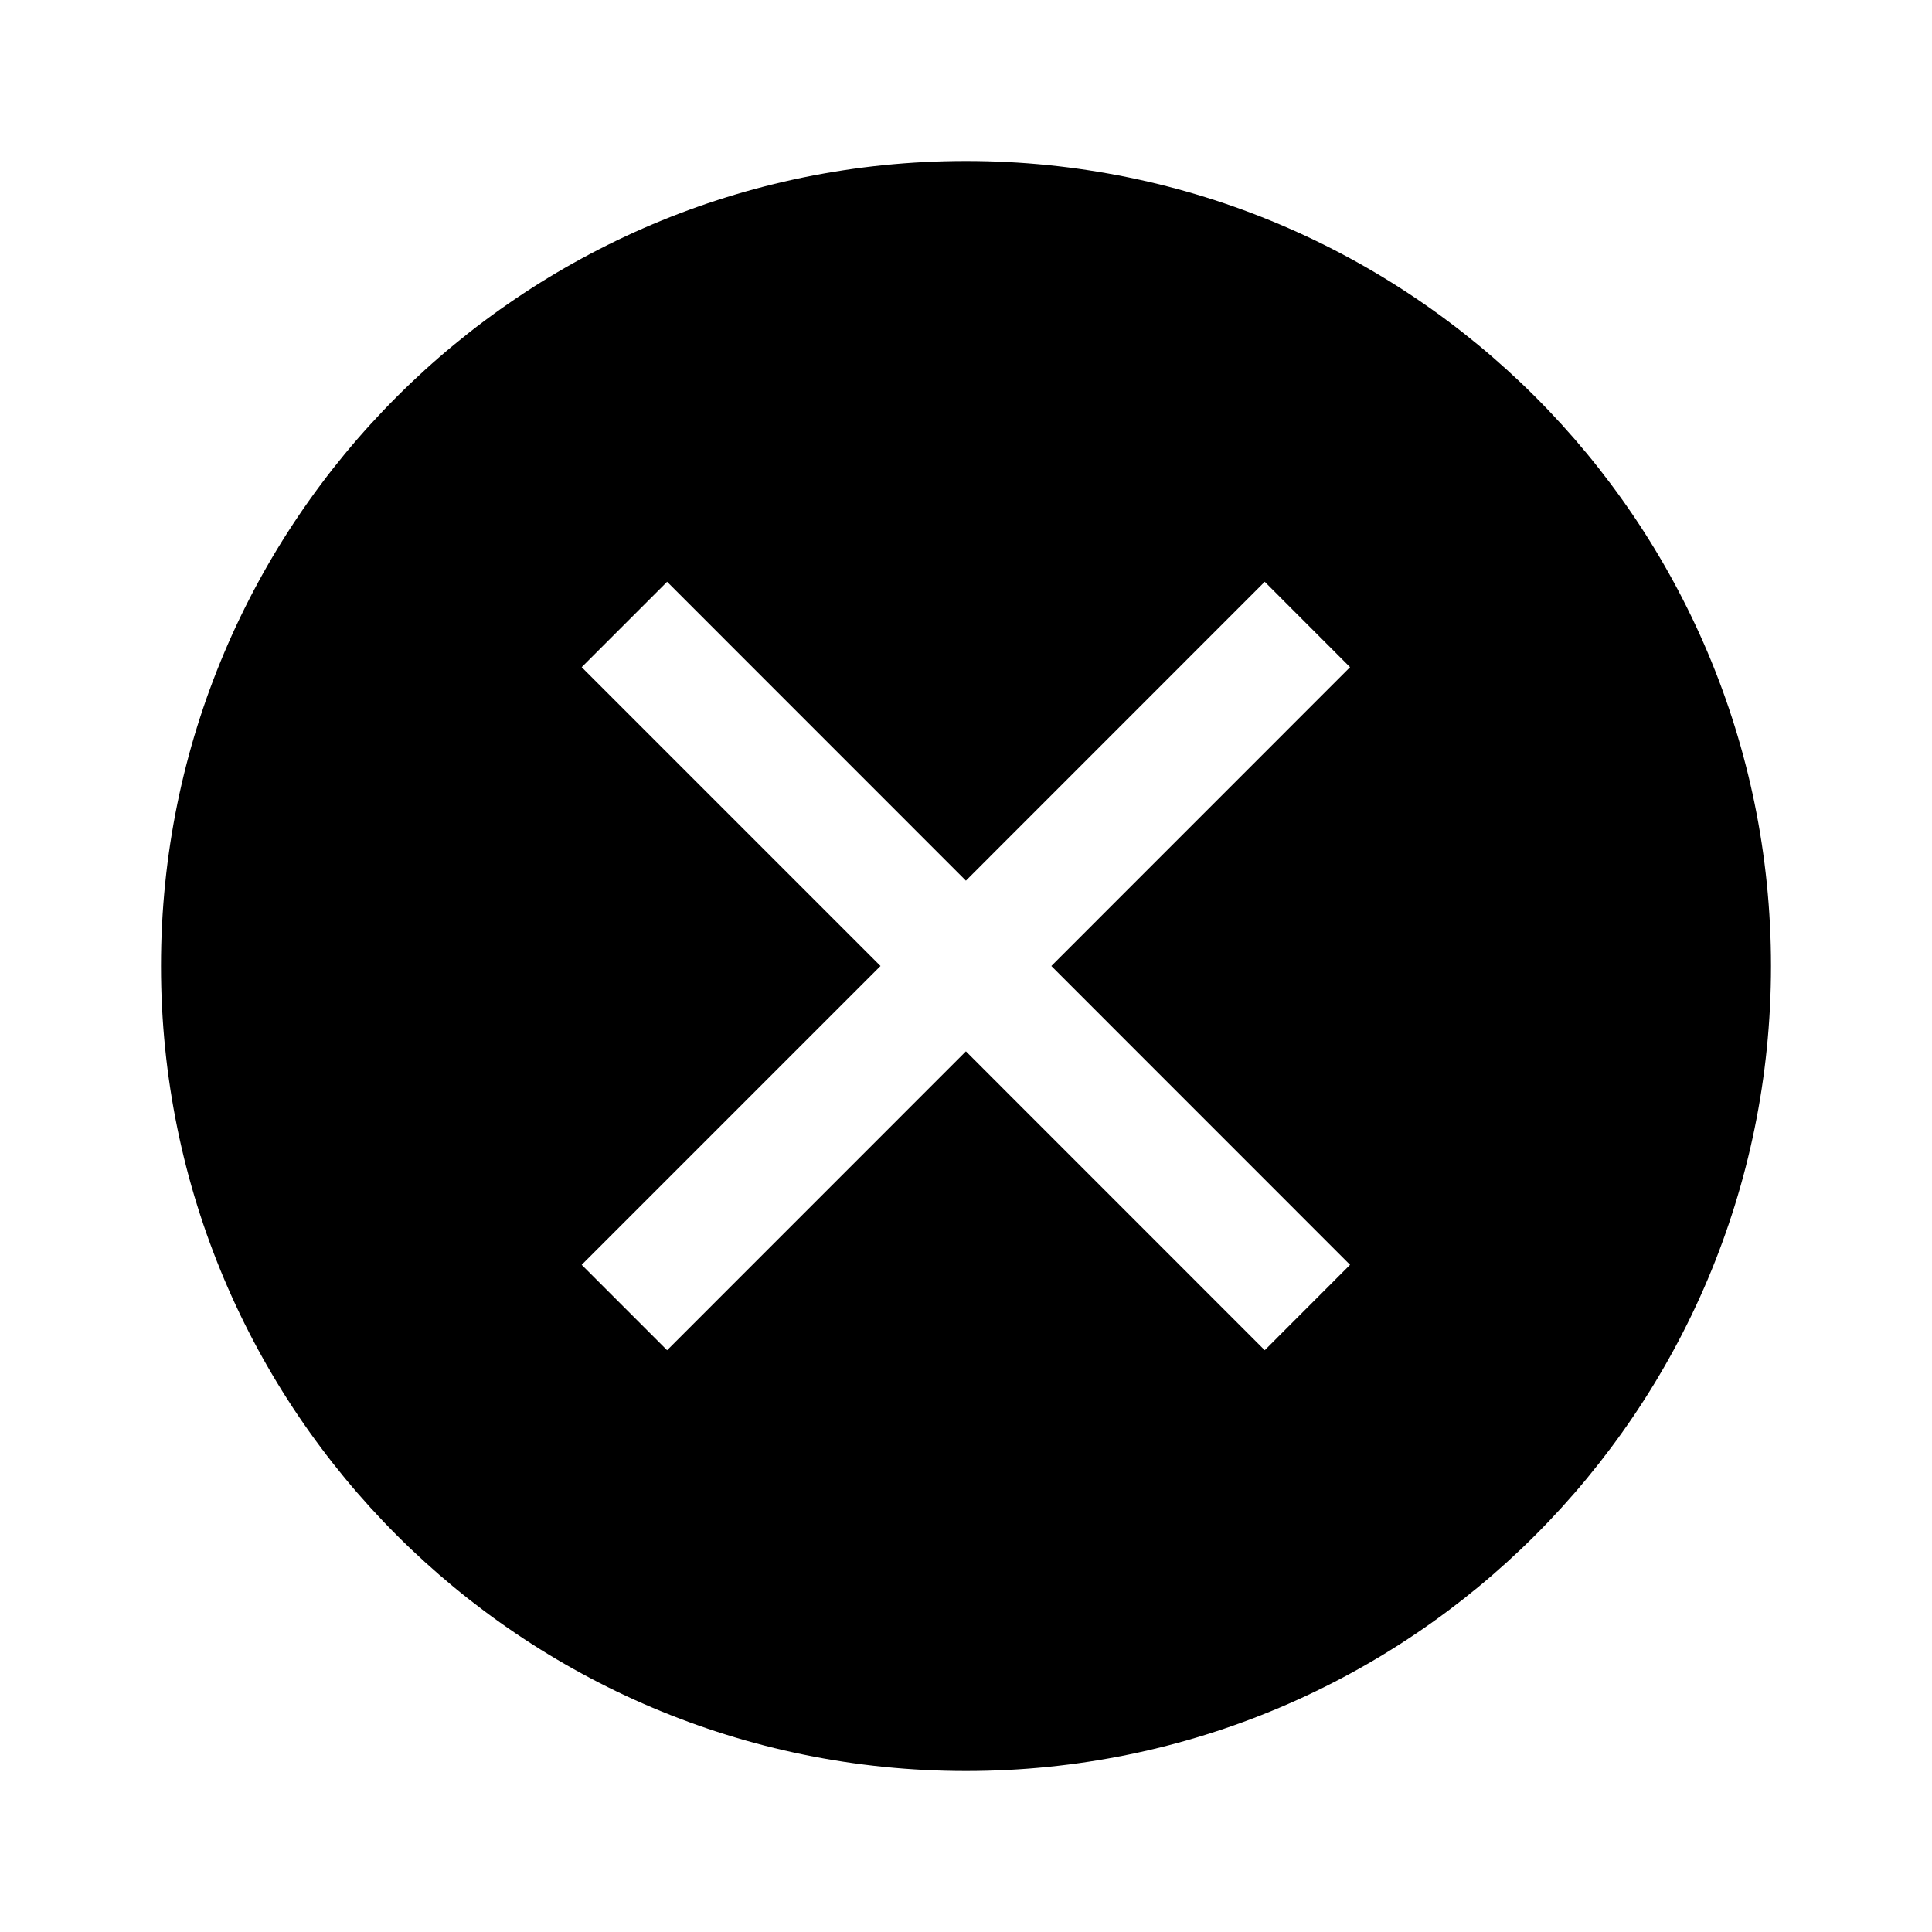
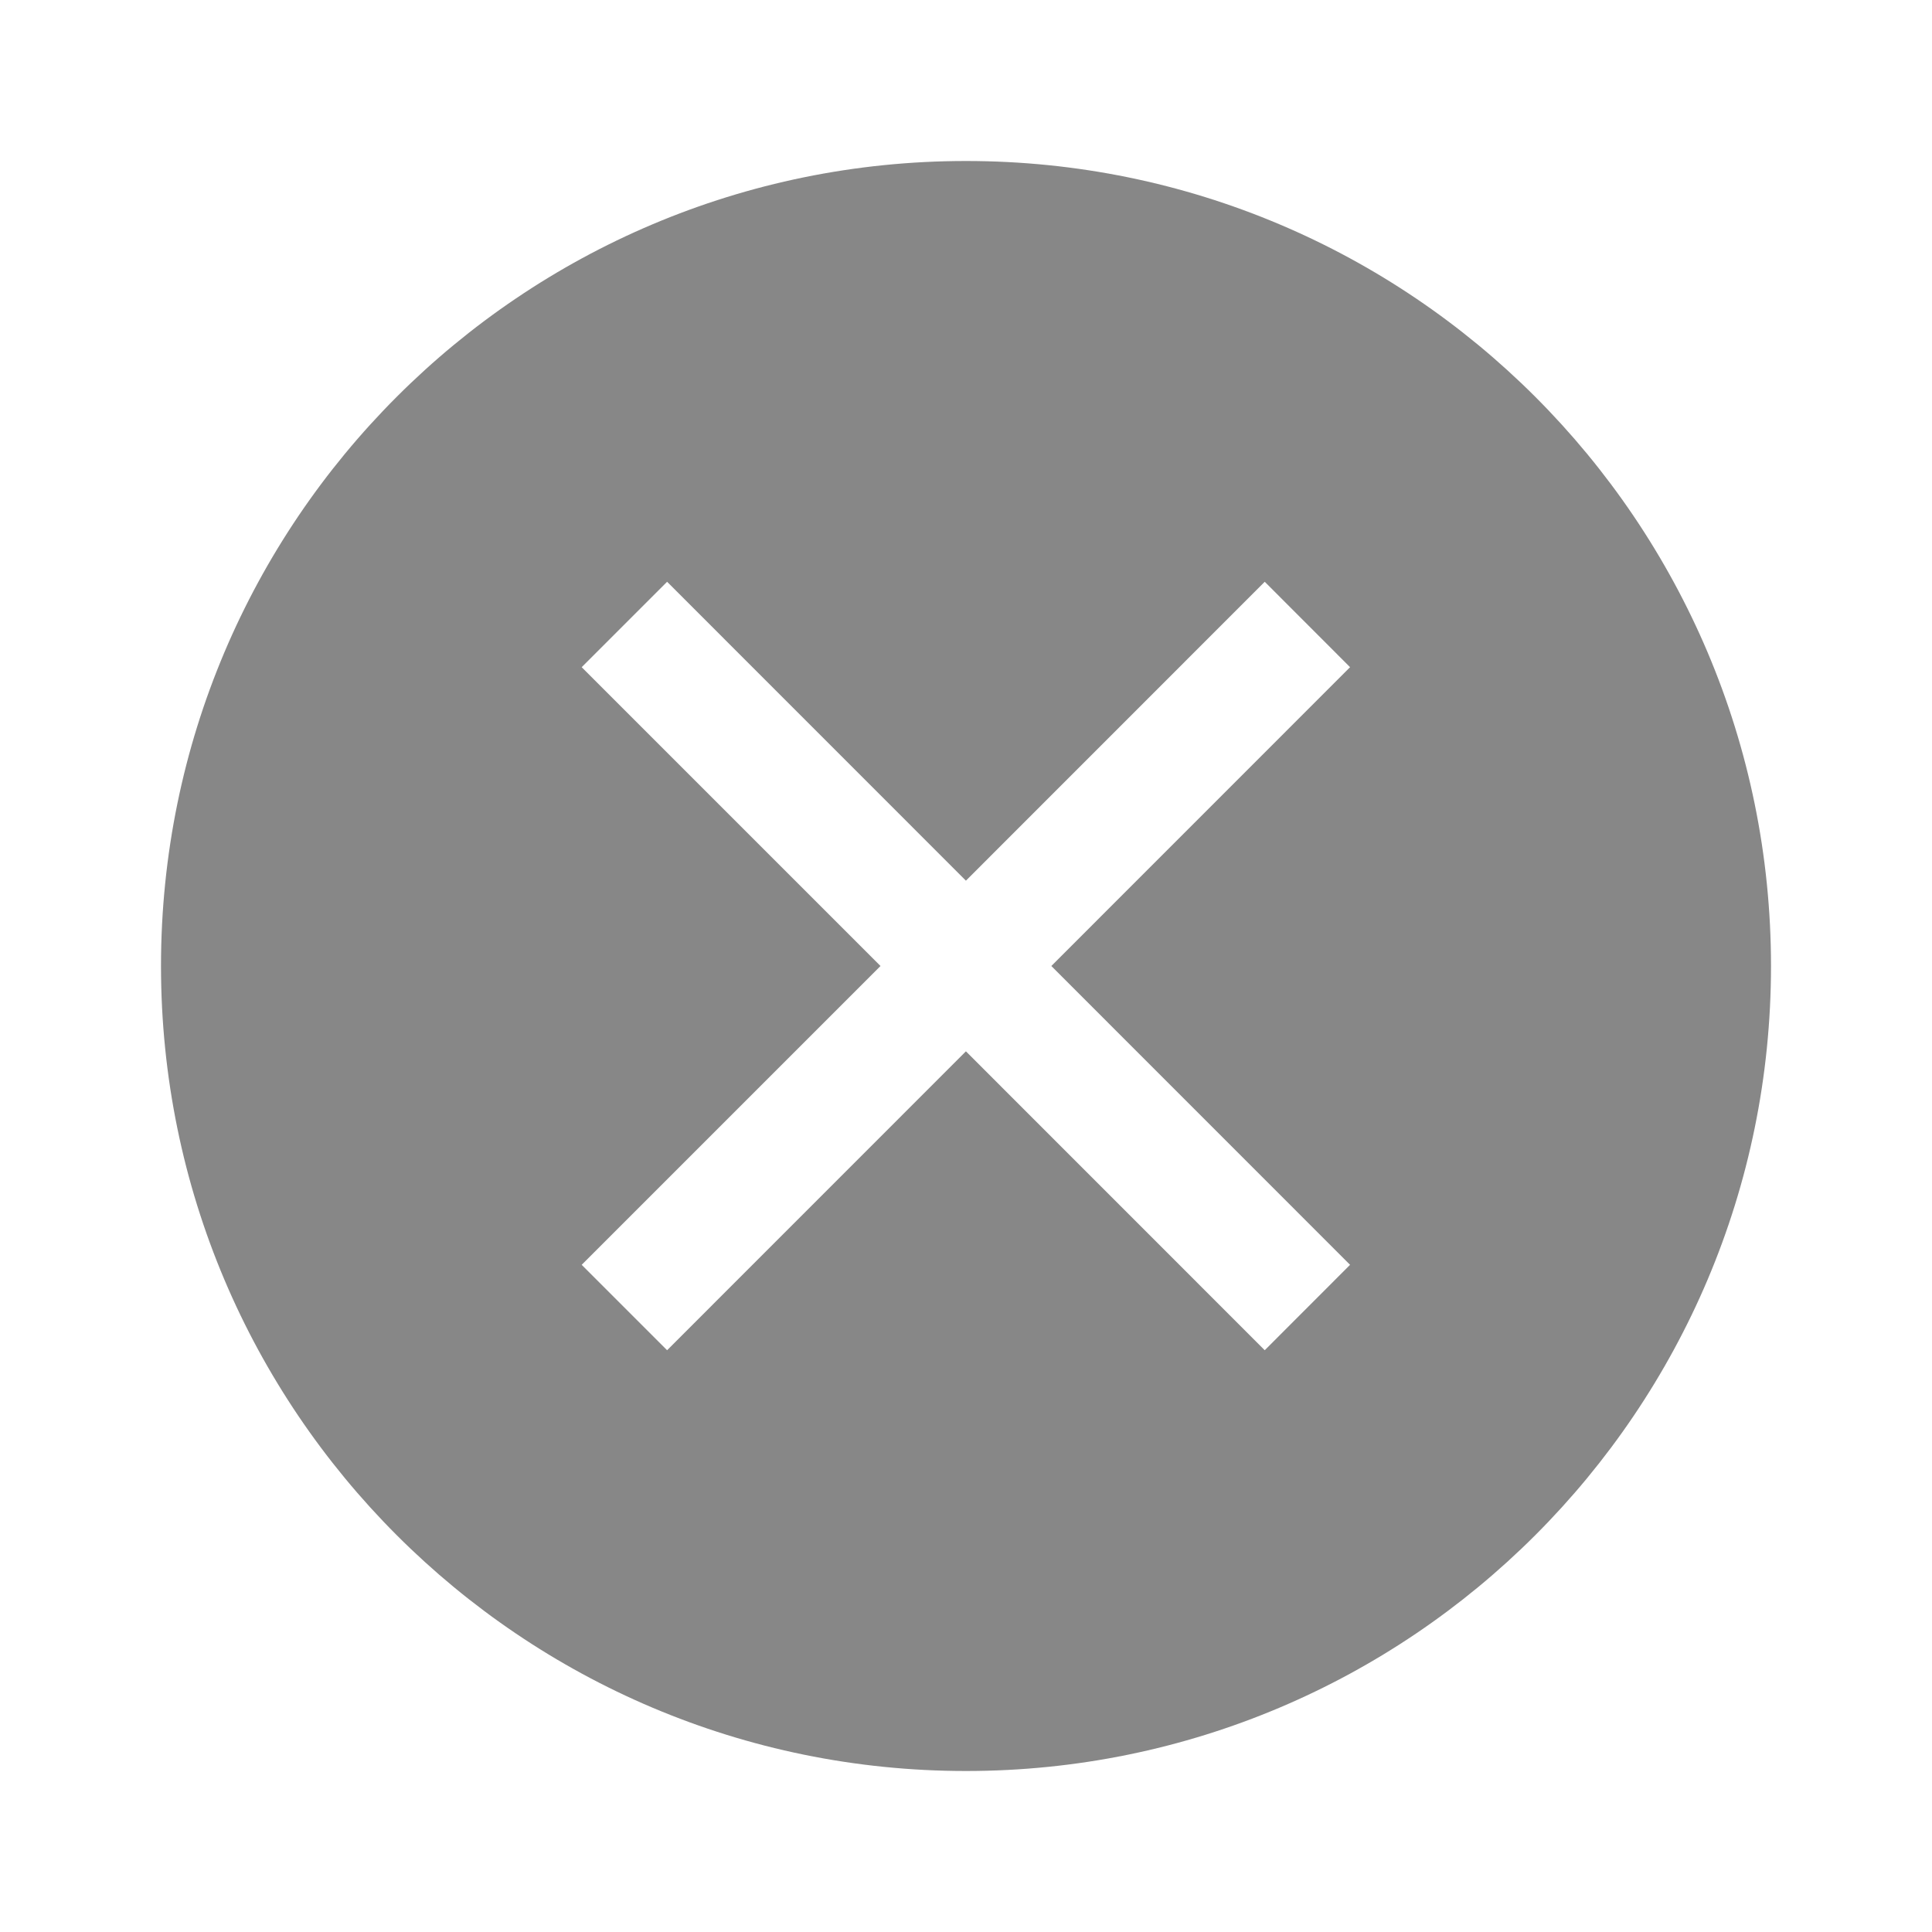
<svg xmlns="http://www.w3.org/2000/svg" preserveAspectRatio="none" overflow="visible" style="display: block;" width="24" height="24" viewBox="0 0 24 24" fill="none">
  <g id="icon_X">
-     <path id="Subtract" fill-rule="evenodd" clip-rule="evenodd" d="M12 2C17.523 2 22 6.477 22 12C22 17.523 17.523 22 12 22C6.477 22 2 17.523 2 12C2 6.477 6.477 2 12 2ZM11.999 10.94L8.287 7.227L7.226 8.288L10.938 12L7.226 15.712L8.287 16.773L11.999 13.06L15.711 16.773L16.771 15.712L13.06 12L16.771 8.288L15.711 7.227L11.999 10.94Z" fill="black" />
+     <path id="Subtract" fill-rule="evenodd" clip-rule="evenodd" d="M12 2C17.523 2 22 6.477 22 12C22 17.523 17.523 22 12 22C6.477 22 2 17.523 2 12C2 6.477 6.477 2 12 2ZM11.999 10.94L8.287 7.227L7.226 8.288L10.938 12L7.226 15.712L8.287 16.773L11.999 13.06L15.711 16.773L16.771 15.712L13.06 12L16.771 8.288L15.711 7.227L11.999 10.94Z" fill="#878787" />
  </g>
</svg>
